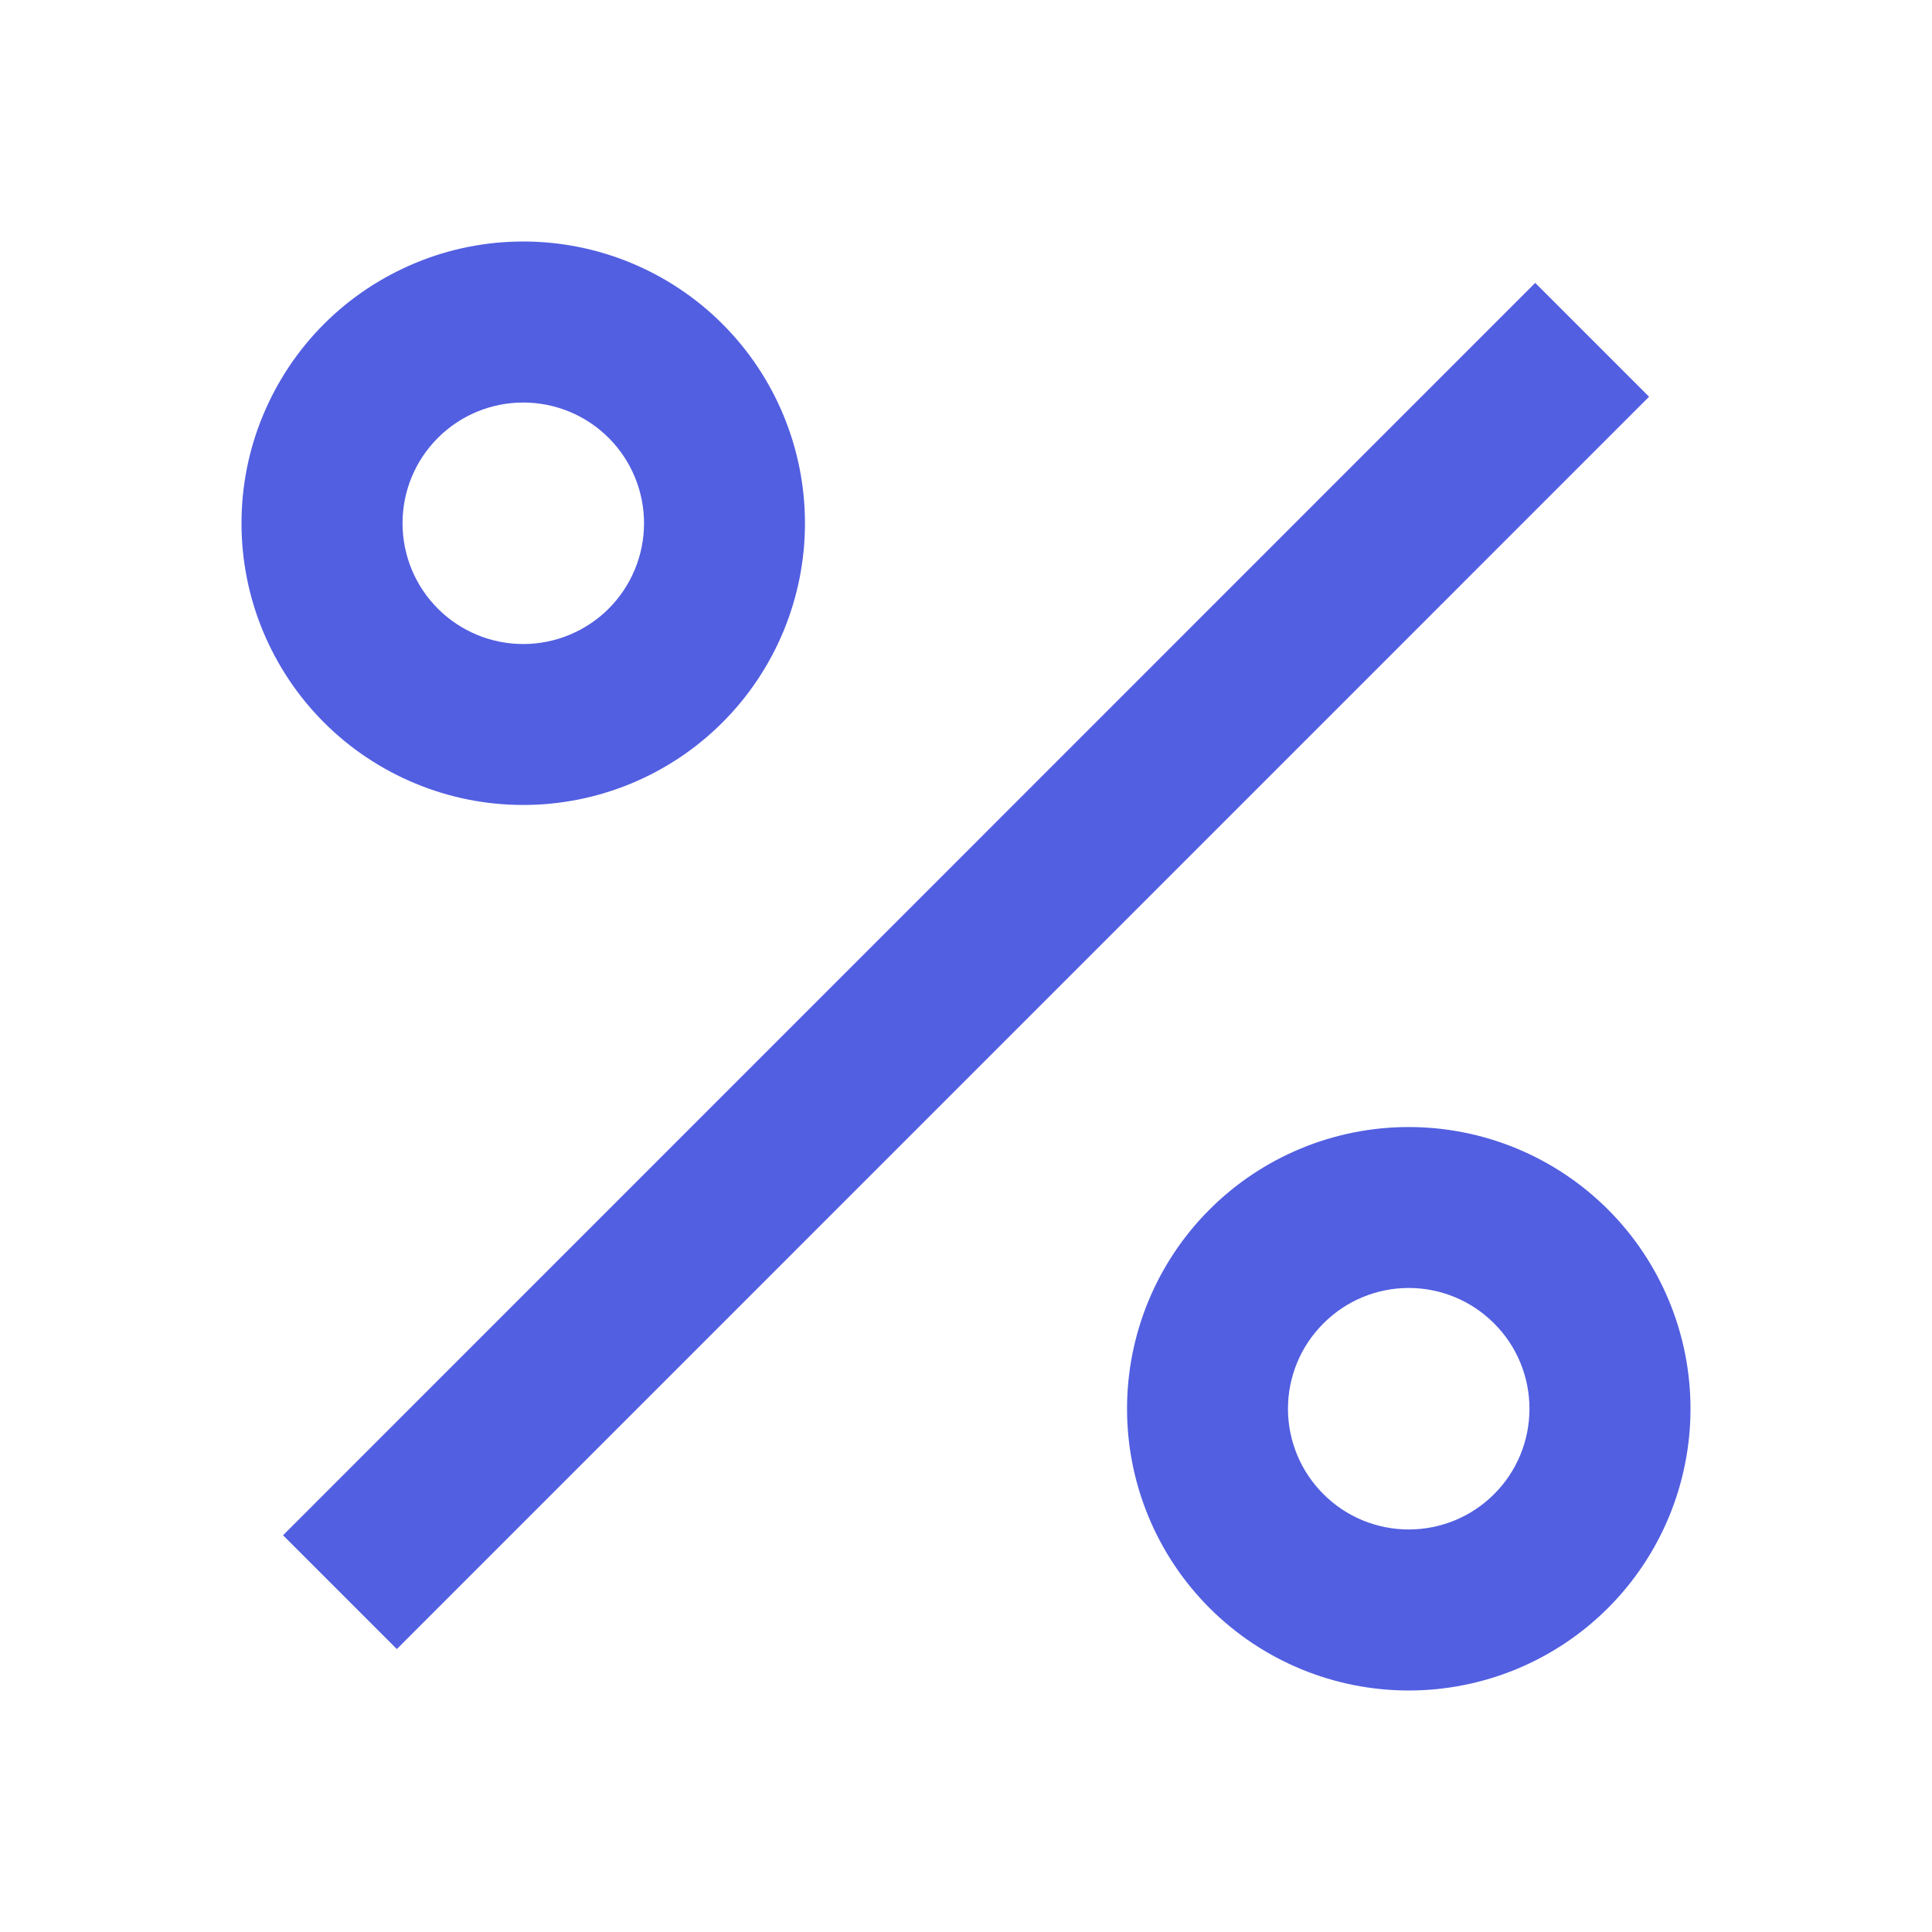
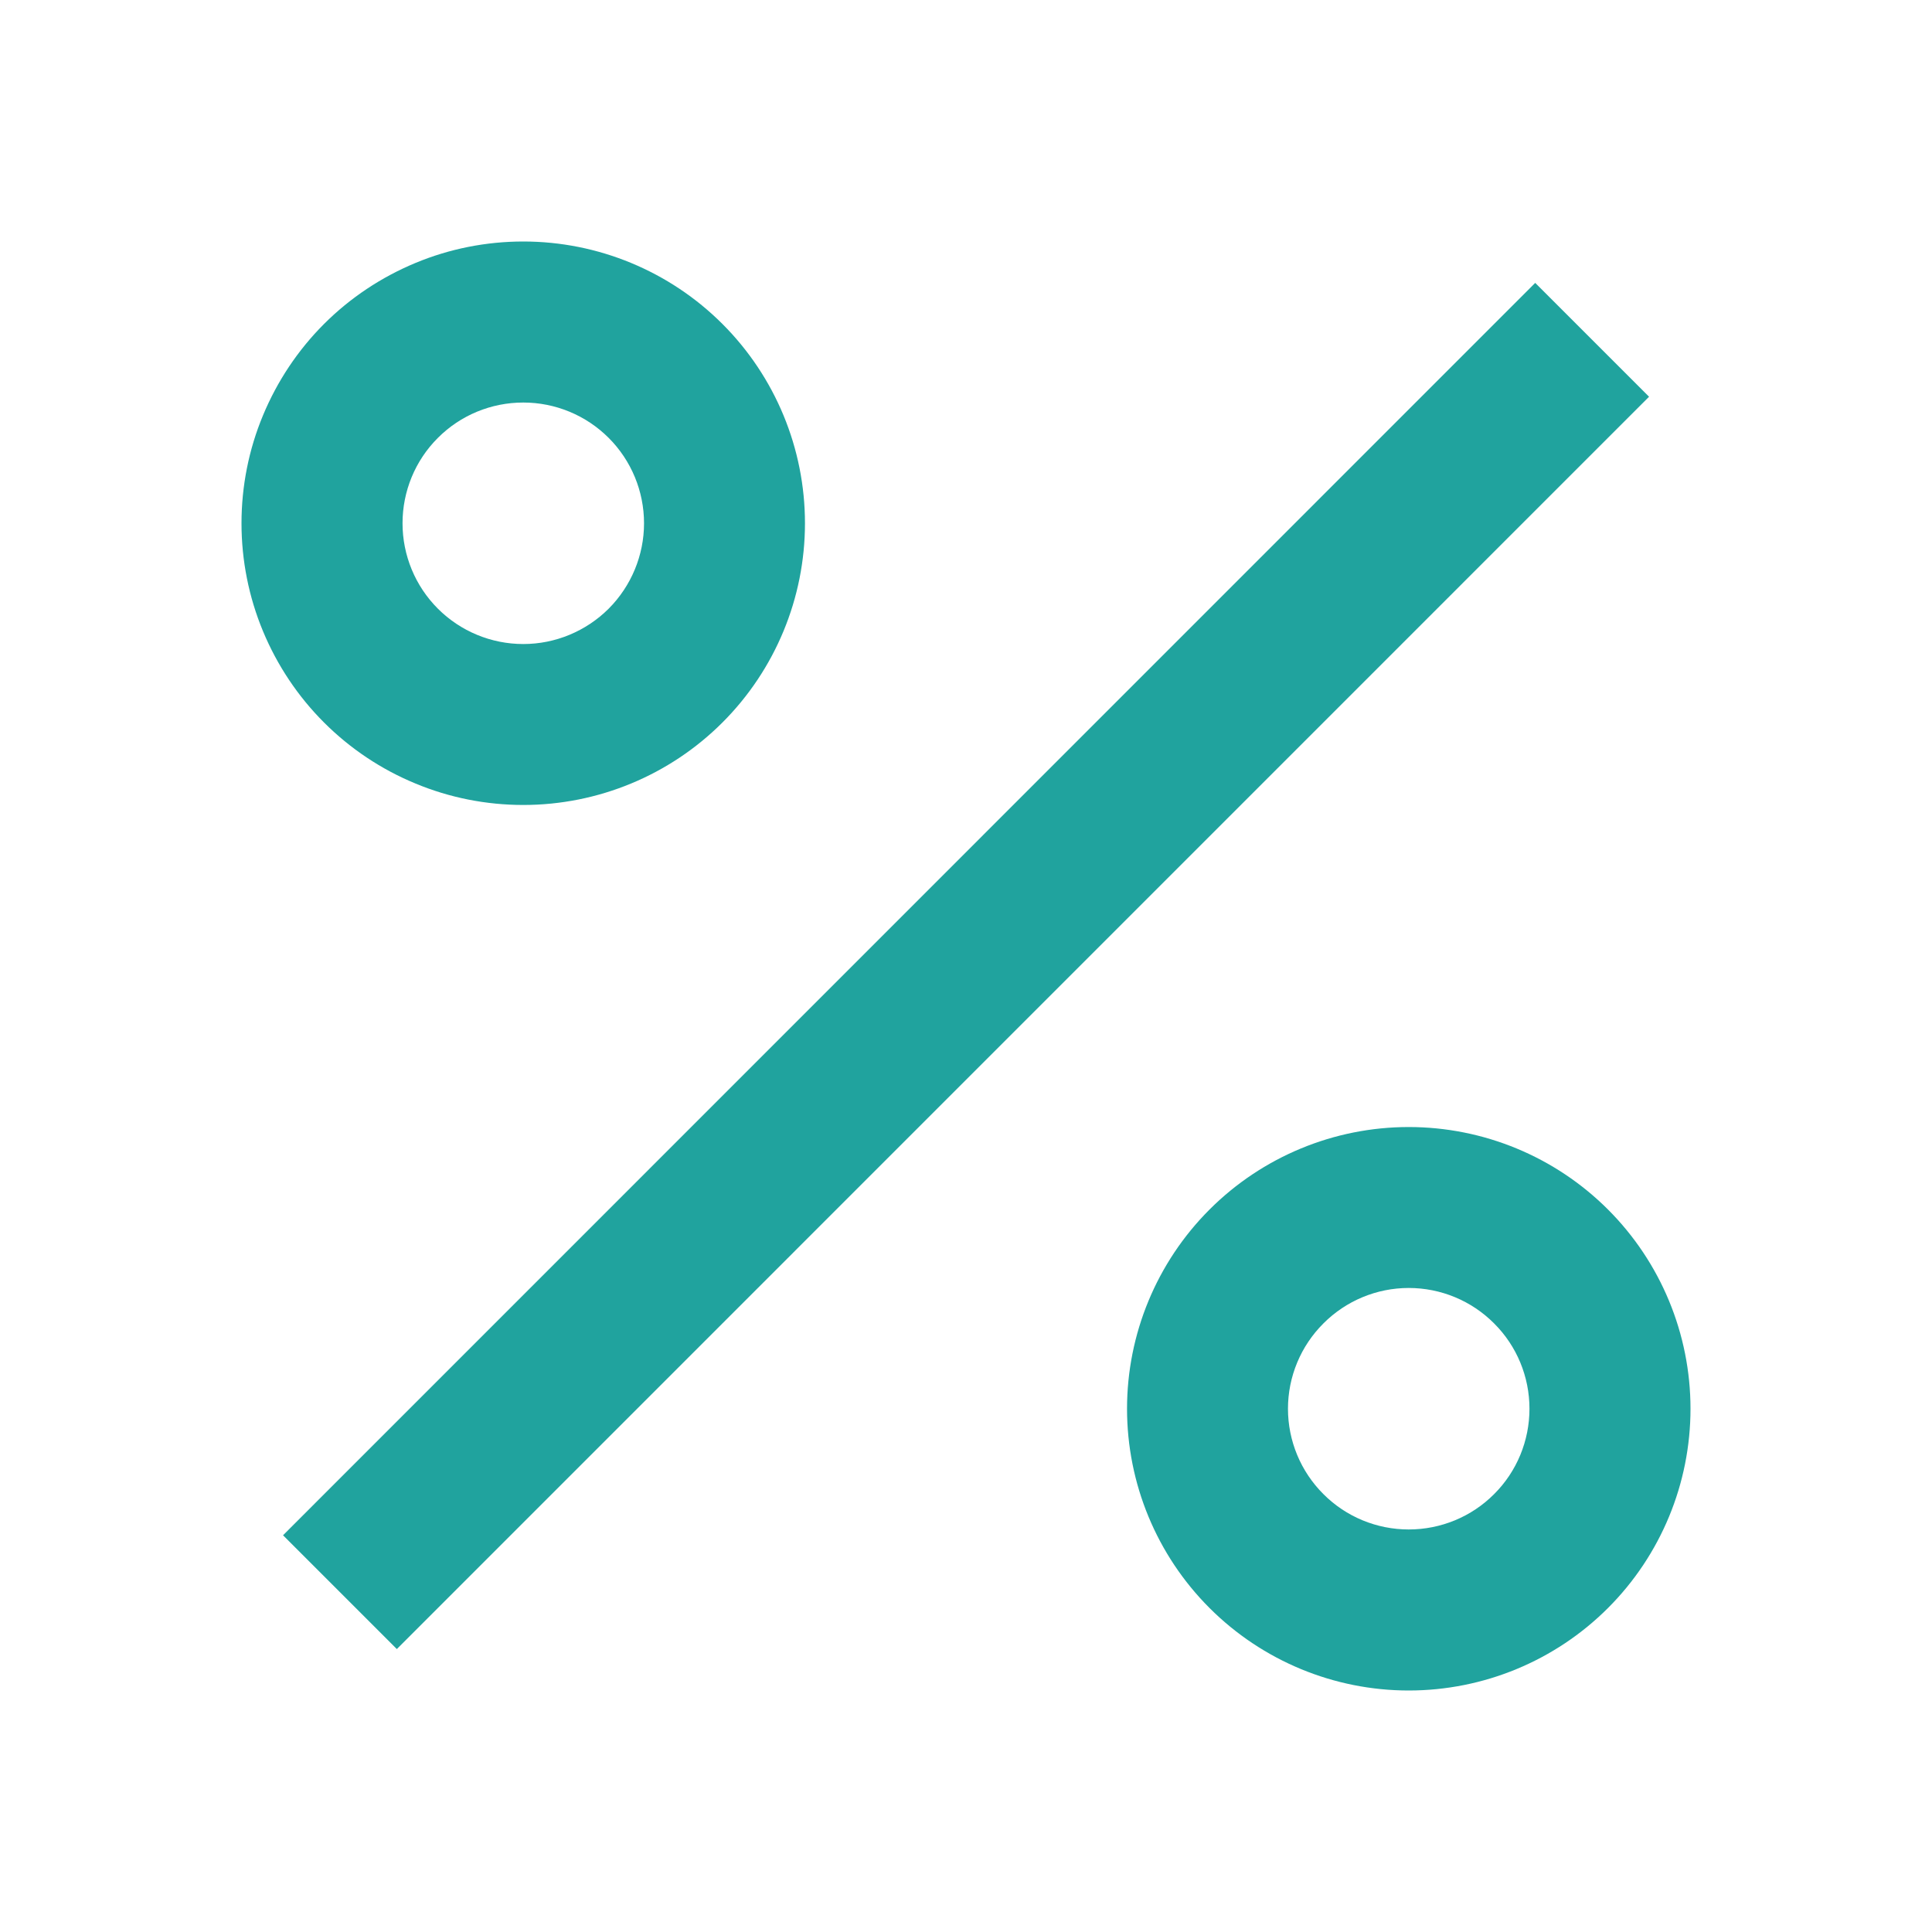
<svg xmlns="http://www.w3.org/2000/svg" width="20" height="20" viewBox="0 0 20 20" fill="none">
-   <path d="M14.583 17.5C13.81 17.5 13.068 17.193 12.521 16.646C11.974 16.099 11.667 15.357 11.667 14.583C11.667 13.81 11.974 13.068 12.521 12.521C13.068 11.974 13.81 11.667 14.583 11.667C15.357 11.667 16.099 11.974 16.646 12.521C17.193 13.068 17.5 13.81 17.5 14.583C17.5 15.357 17.193 16.099 16.646 16.646C16.099 17.193 15.357 17.5 14.583 17.5V17.5ZM14.583 15.833C14.915 15.833 15.233 15.702 15.467 15.467C15.702 15.233 15.833 14.915 15.833 14.583C15.833 14.252 15.702 13.934 15.467 13.7C15.233 13.465 14.915 13.333 14.583 13.333C14.252 13.333 13.934 13.465 13.7 13.7C13.465 13.934 13.333 14.252 13.333 14.583C13.333 14.915 13.465 15.233 13.7 15.467C13.934 15.702 14.252 15.833 14.583 15.833ZM5.417 8.333C5.034 8.333 4.654 8.258 4.301 8.111C3.947 7.965 3.625 7.75 3.354 7.479C3.083 7.208 2.869 6.887 2.722 6.533C2.575 6.179 2.5 5.8 2.5 5.417C2.5 5.034 2.575 4.654 2.722 4.301C2.869 3.947 3.083 3.625 3.354 3.354C3.625 3.083 3.947 2.869 4.301 2.722C4.654 2.575 5.034 2.5 5.417 2.5C6.19 2.5 6.932 2.807 7.479 3.354C8.026 3.901 8.333 4.643 8.333 5.417C8.333 6.19 8.026 6.932 7.479 7.479C6.932 8.026 6.19 8.333 5.417 8.333V8.333ZM5.417 6.667C5.748 6.667 6.066 6.535 6.301 6.301C6.535 6.066 6.667 5.748 6.667 5.417C6.667 5.085 6.535 4.767 6.301 4.533C6.066 4.298 5.748 4.167 5.417 4.167C5.085 4.167 4.767 4.298 4.533 4.533C4.298 4.767 4.167 5.085 4.167 5.417C4.167 5.748 4.298 6.066 4.533 6.301C4.767 6.535 5.085 6.667 5.417 6.667V6.667ZM15.893 2.929L17.071 4.107L4.108 17.071L2.93 15.893L15.892 2.929H15.893Z" fill="#525FE1" />
+   <path d="M14.583 17.5C13.81 17.5 13.068 17.193 12.521 16.646C11.974 16.099 11.667 15.357 11.667 14.583C11.667 13.81 11.974 13.068 12.521 12.521C13.068 11.974 13.81 11.667 14.583 11.667C15.357 11.667 16.099 11.974 16.646 12.521C17.193 13.068 17.5 13.81 17.5 14.583C17.5 15.357 17.193 16.099 16.646 16.646C16.099 17.193 15.357 17.5 14.583 17.5V17.5ZM14.583 15.833C14.915 15.833 15.233 15.702 15.467 15.467C15.702 15.233 15.833 14.915 15.833 14.583C15.833 14.252 15.702 13.934 15.467 13.7C15.233 13.465 14.915 13.333 14.583 13.333C14.252 13.333 13.934 13.465 13.7 13.7C13.465 13.934 13.333 14.252 13.333 14.583C13.333 14.915 13.465 15.233 13.7 15.467C13.934 15.702 14.252 15.833 14.583 15.833ZM5.417 8.333C5.034 8.333 4.654 8.258 4.301 8.111C3.947 7.965 3.625 7.75 3.354 7.479C3.083 7.208 2.869 6.887 2.722 6.533C2.575 6.179 2.5 5.8 2.5 5.417C2.5 5.034 2.575 4.654 2.722 4.301C2.869 3.947 3.083 3.625 3.354 3.354C3.625 3.083 3.947 2.869 4.301 2.722C4.654 2.575 5.034 2.5 5.417 2.5C6.19 2.5 6.932 2.807 7.479 3.354C8.026 3.901 8.333 4.643 8.333 5.417C8.333 6.19 8.026 6.932 7.479 7.479C6.932 8.026 6.19 8.333 5.417 8.333V8.333ZM5.417 6.667C5.748 6.667 6.066 6.535 6.301 6.301C6.535 6.066 6.667 5.748 6.667 5.417C6.667 5.085 6.535 4.767 6.301 4.533C6.066 4.298 5.748 4.167 5.417 4.167C5.085 4.167 4.767 4.298 4.533 4.533C4.298 4.767 4.167 5.085 4.167 5.417C4.167 5.748 4.298 6.066 4.533 6.301C4.767 6.535 5.085 6.667 5.417 6.667V6.667ZM15.893 2.929L17.071 4.107L4.108 17.071L2.93 15.893L15.892 2.929H15.893Z" fill="#20A39E" />
</svg>
